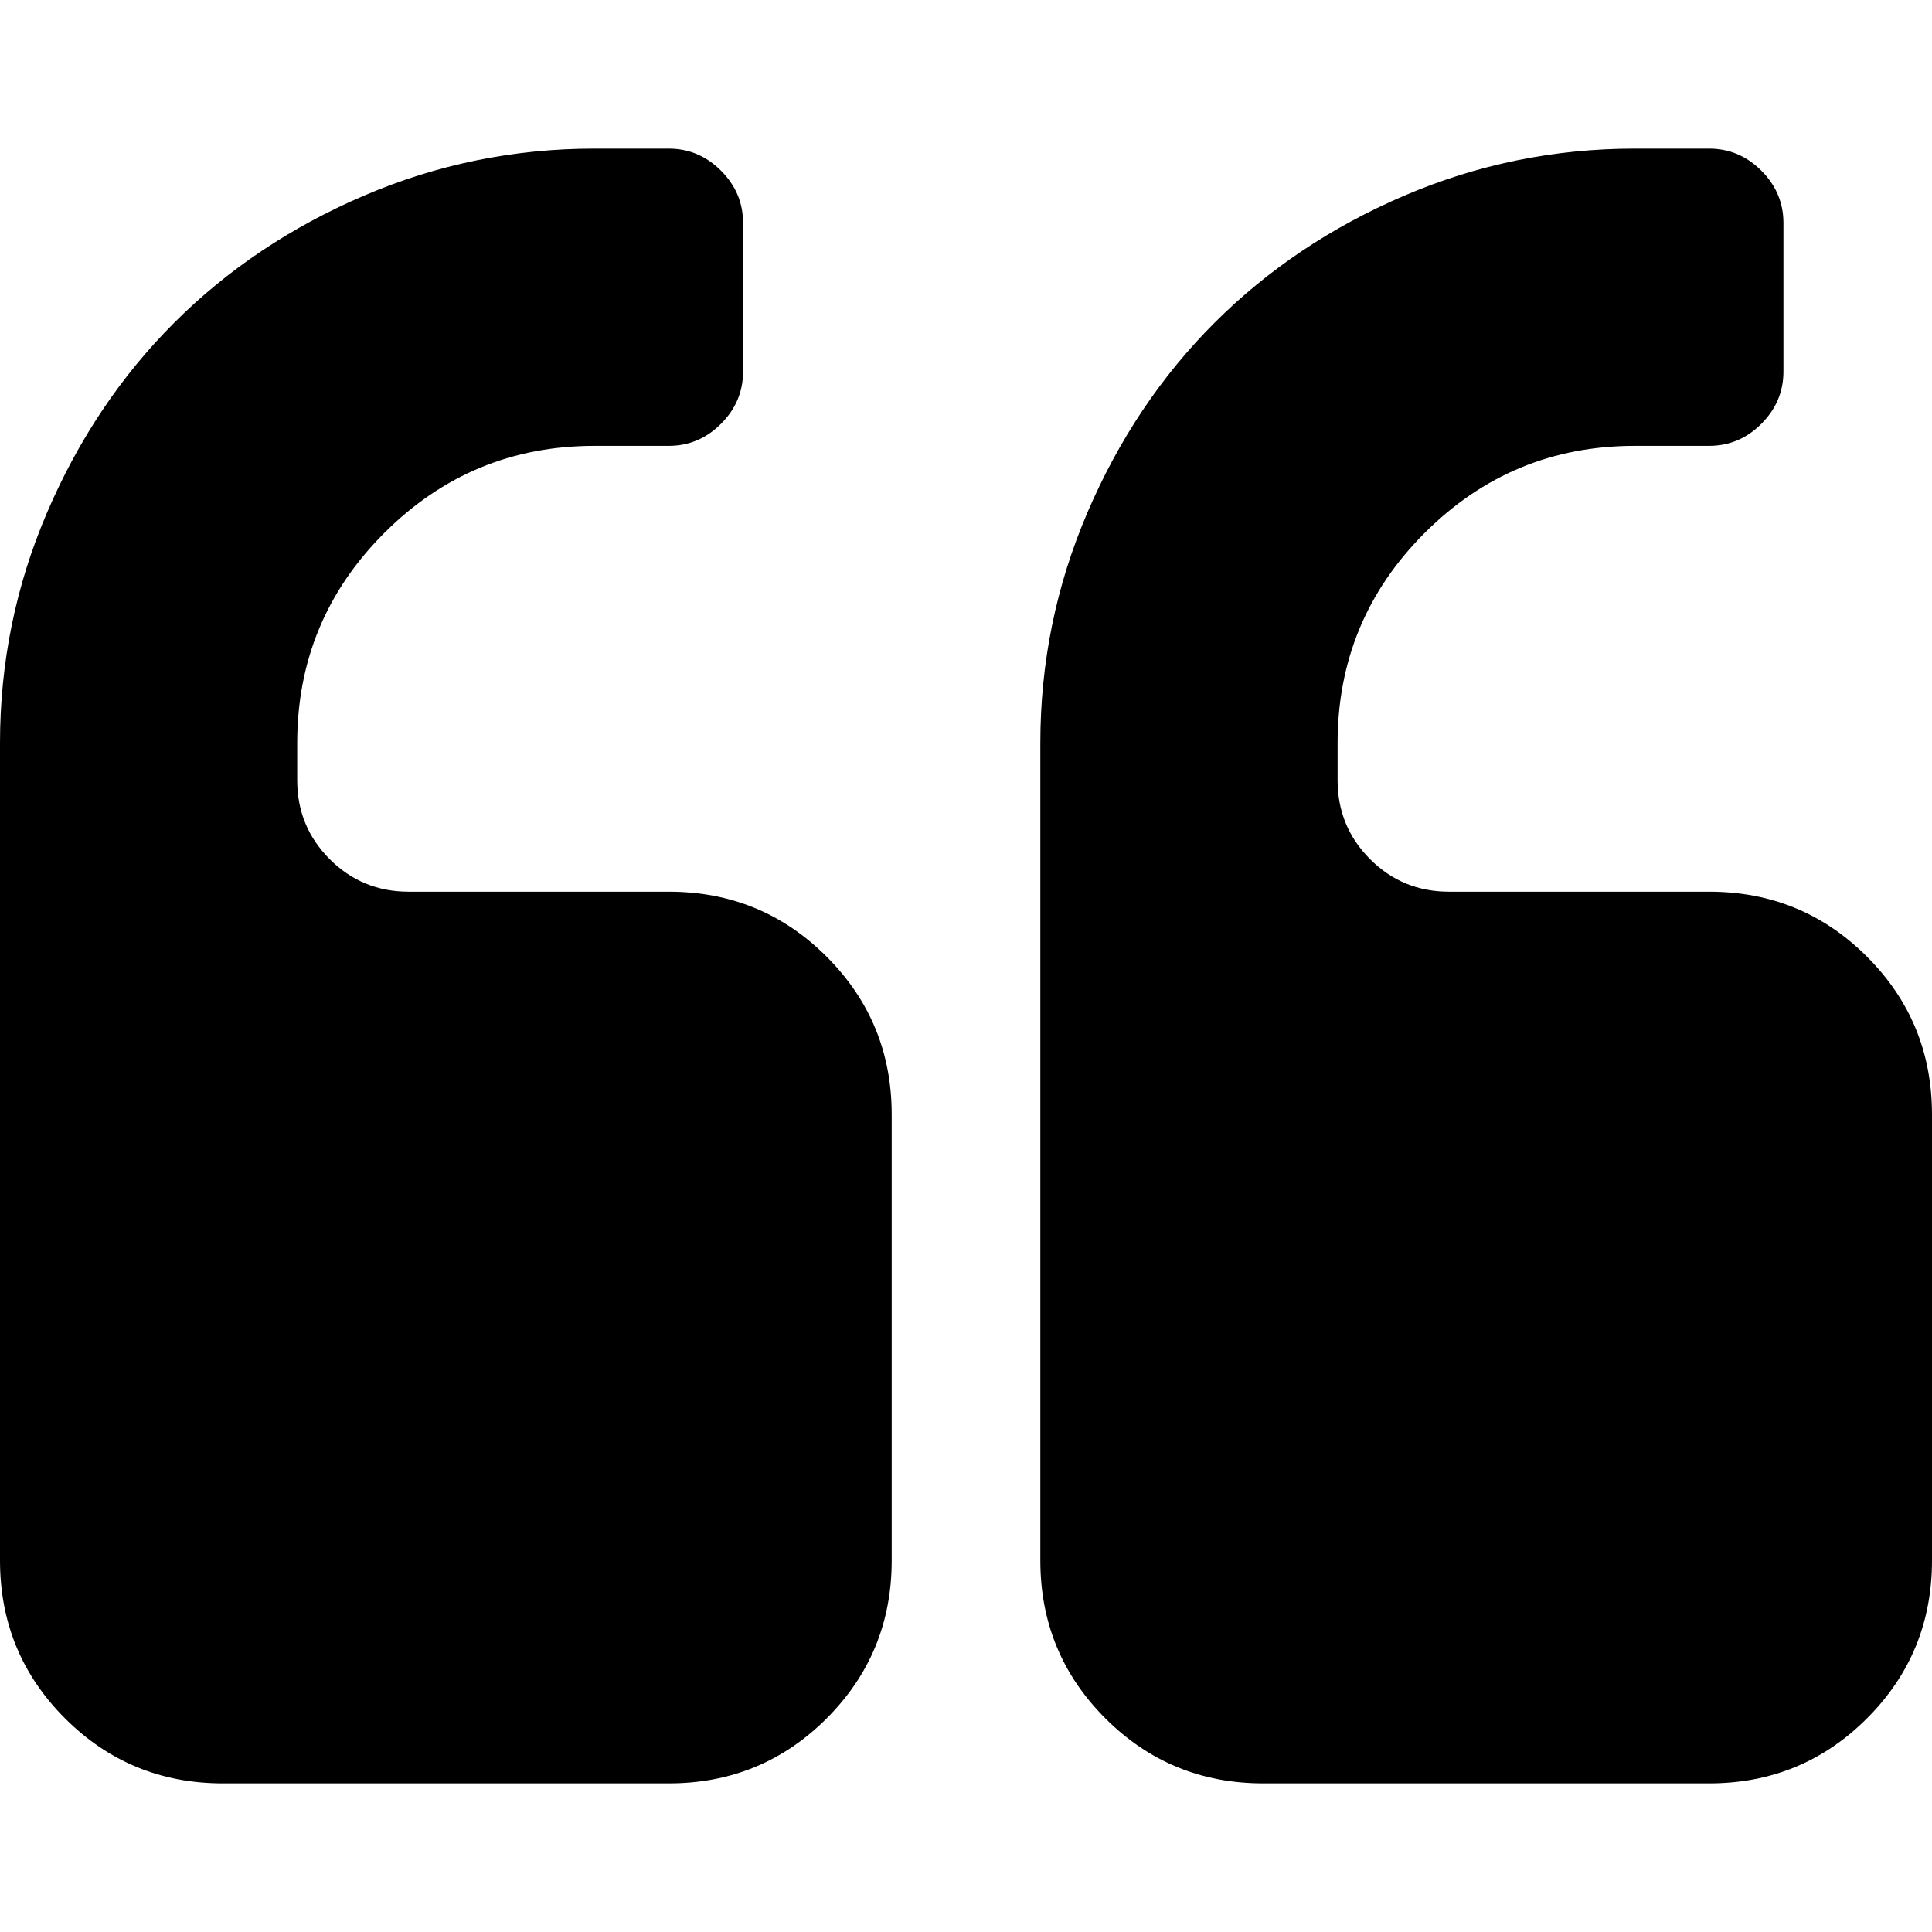
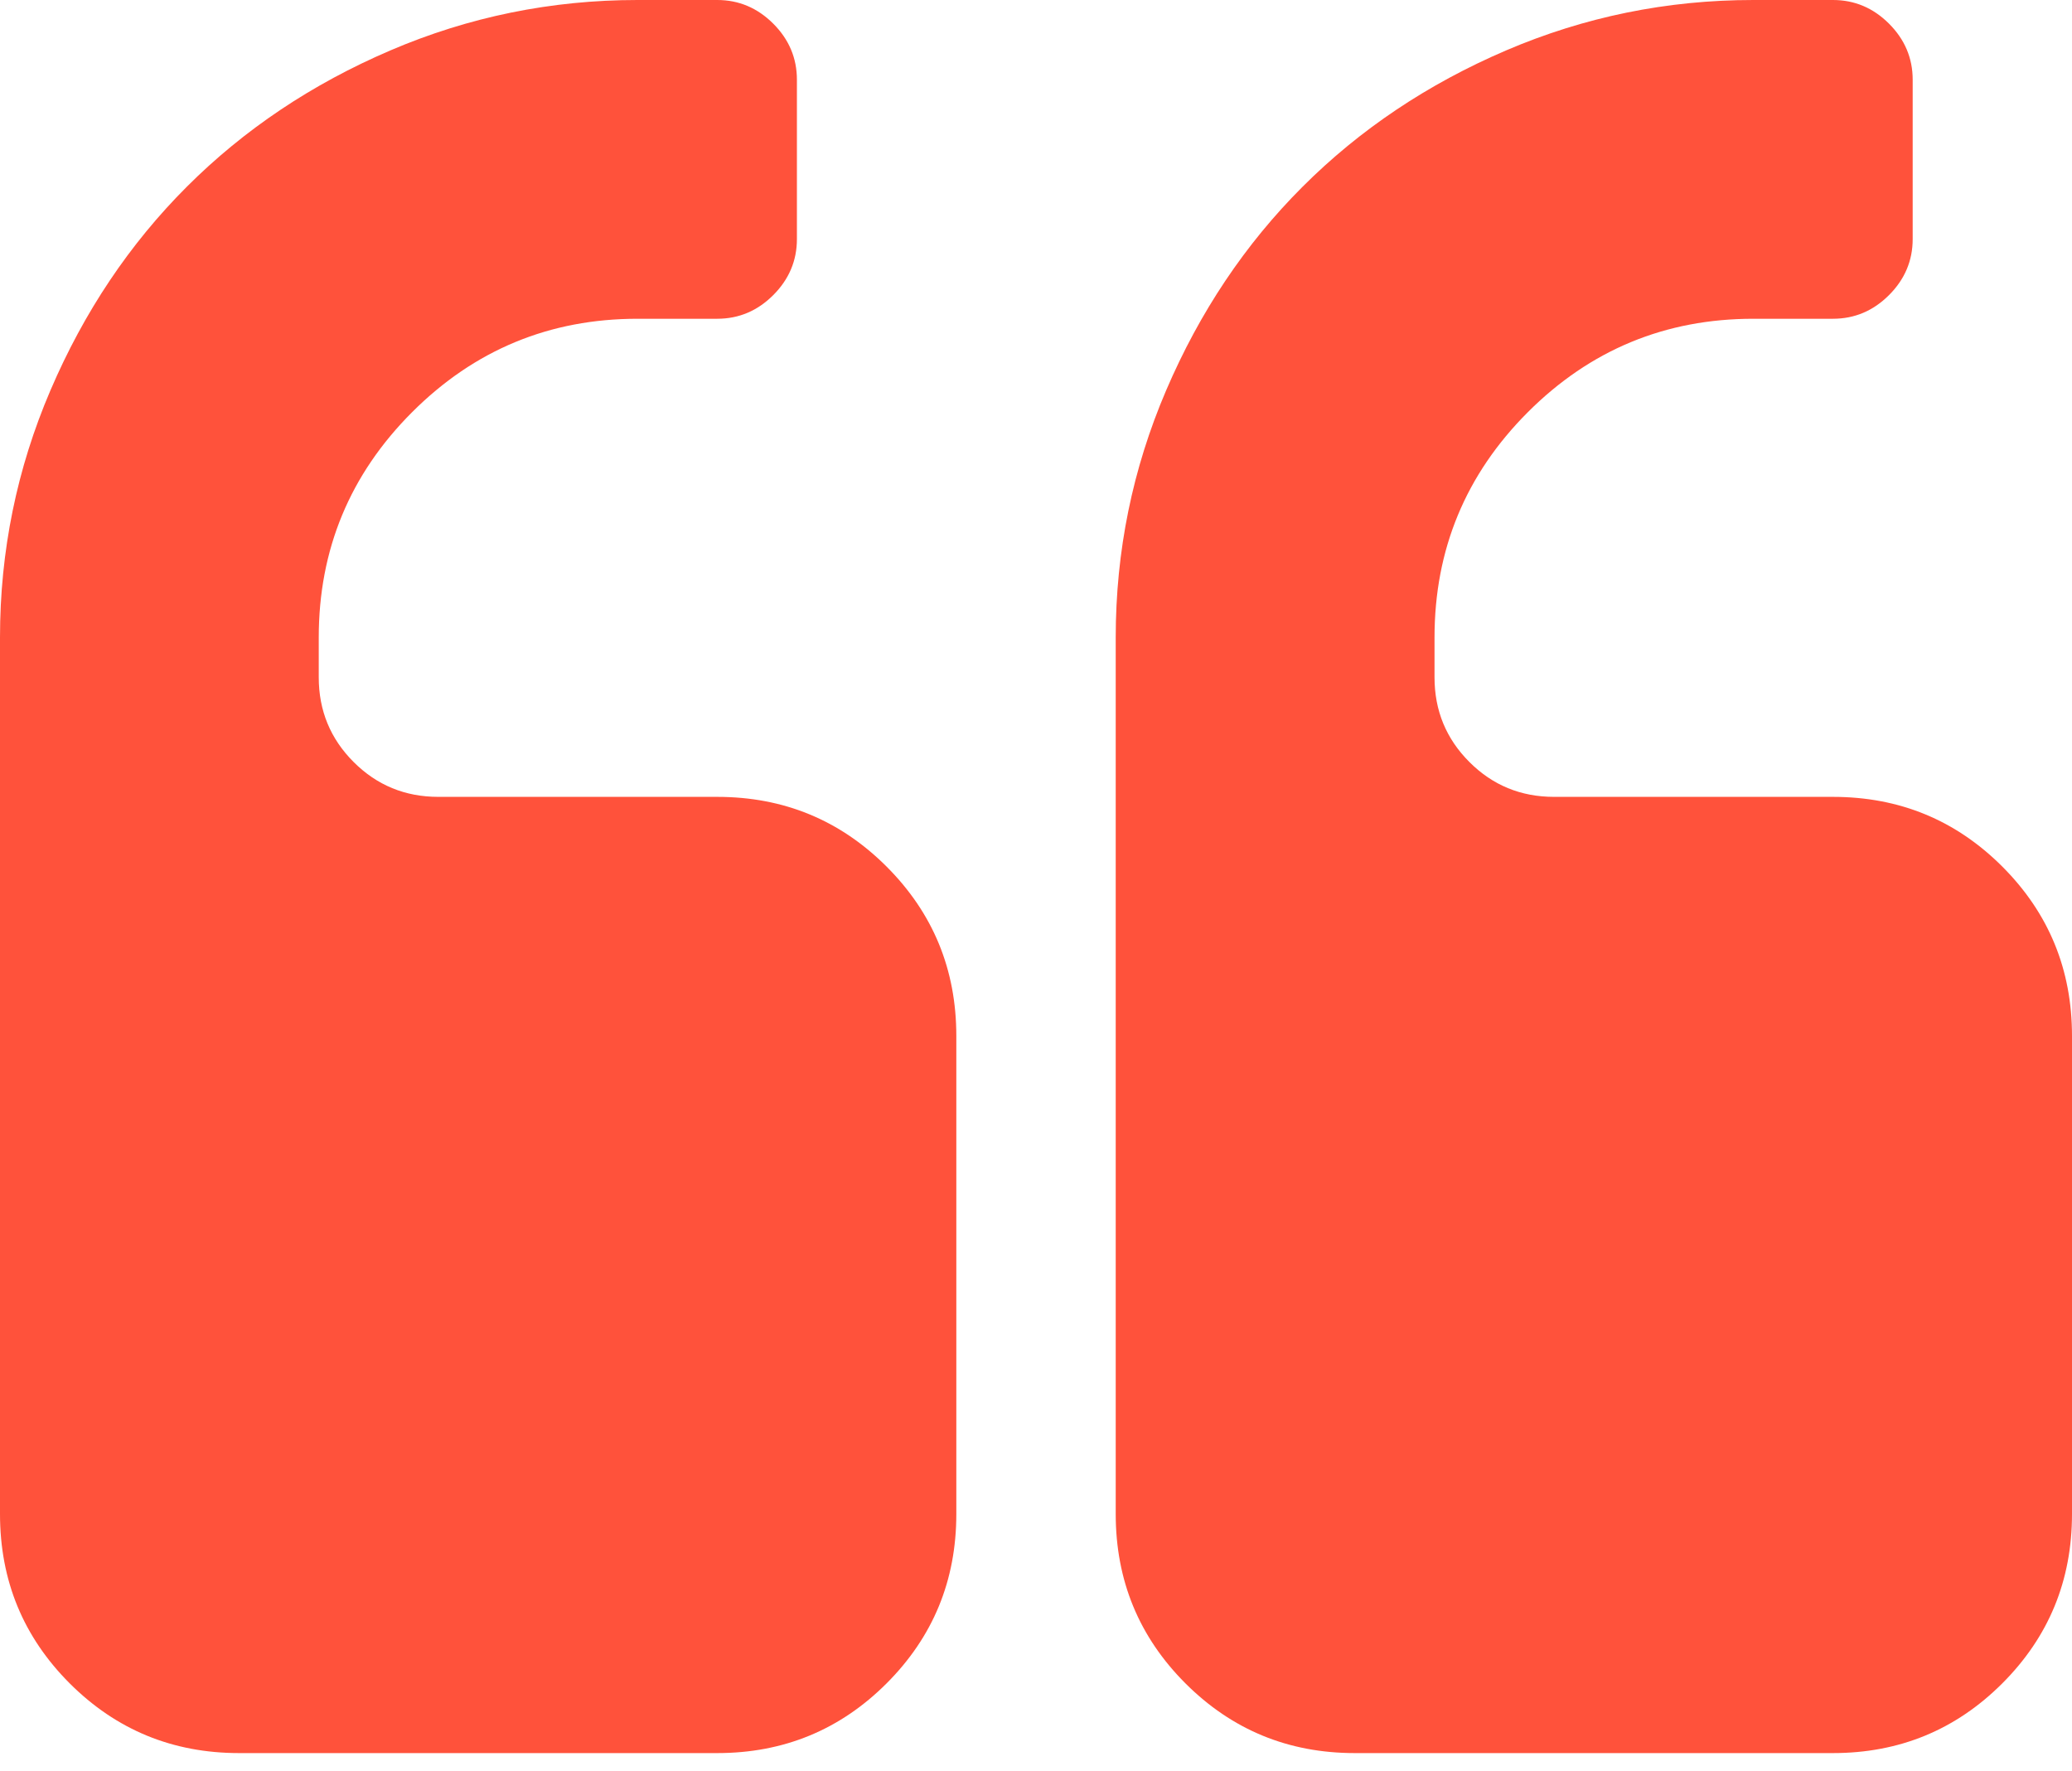
- <svg xmlns="http://www.w3.org/2000/svg" version="1.1" id="Capa_1" x="0px" y="0px" width="475.082px" height="475.081px" viewBox="0 0 475.082 475.081" style="enable-background:new 0 0 475.082 475.081;" xml:space="preserve">
-   <g>
-     <g>
-       <path d="M164.45,219.27h-63.954c-7.614,0-14.087-2.664-19.417-7.994c-5.327-5.33-7.994-11.801-7.994-19.417v-9.132    c0-20.177,7.139-37.401,21.416-51.678c14.276-14.272,31.503-21.411,51.678-21.411h18.271c4.948,0,9.229-1.809,12.847-5.424    c3.616-3.617,5.424-7.898,5.424-12.847V54.819c0-4.948-1.809-9.233-5.424-12.85c-3.617-3.612-7.898-5.424-12.847-5.424h-18.271    c-19.797,0-38.684,3.858-56.673,11.563c-17.987,7.71-33.545,18.132-46.68,31.267c-13.134,13.129-23.553,28.688-31.262,46.677    C3.855,144.039,0,162.931,0,182.726v200.991c0,15.235,5.327,28.171,15.986,38.834c10.66,10.657,23.606,15.985,38.832,15.985    h109.639c15.225,0,28.167-5.328,38.828-15.985c10.657-10.663,15.987-23.599,15.987-38.834V274.088    c0-15.232-5.33-28.168-15.994-38.832C192.622,224.6,179.675,219.27,164.45,219.27z" />
-       <path d="M459.103,235.256c-10.656-10.656-23.599-15.986-38.828-15.986h-63.953c-7.61,0-14.089-2.664-19.41-7.994    c-5.332-5.33-7.994-11.801-7.994-19.417v-9.132c0-20.177,7.139-37.401,21.409-51.678c14.271-14.272,31.497-21.411,51.682-21.411    h18.267c4.949,0,9.233-1.809,12.848-5.424c3.613-3.617,5.428-7.898,5.428-12.847V54.819c0-4.948-1.814-9.233-5.428-12.85    c-3.614-3.612-7.898-5.424-12.848-5.424h-18.267c-19.808,0-38.691,3.858-56.685,11.563c-17.984,7.71-33.537,18.132-46.672,31.267    c-13.135,13.129-23.559,28.688-31.265,46.677c-7.707,17.987-11.567,36.879-11.567,56.674v200.991    c0,15.235,5.332,28.171,15.988,38.834c10.657,10.657,23.6,15.985,38.828,15.985h109.633c15.229,0,28.171-5.328,38.827-15.985    c10.664-10.663,15.985-23.599,15.985-38.834V274.088C475.082,258.855,469.76,245.92,459.103,235.256z" />
-     </g>
-   </g>
-   <g>
- </g>
-   <g>
- </g>
-   <g>
- </g>
-   <g>
- </g>
-   <g>
- </g>
-   <g>
- </g>
-   <g>
- </g>
-   <g>
- </g>
-   <g>
- </g>
-   <g>
- </g>
-   <g>
- </g>
-   <g>
- </g>
-   <g>
- </g>
-   <g>
- </g>
-   <g>
- </g>
+ <svg xmlns="http://www.w3.org/2000/svg" width="110" height="94" viewBox="0 0 110 94" fill="none">
+   <path d="M38.077 42.308H23.269C21.506 42.308 20.007 41.691 18.773 40.457C17.54 39.223 16.922 37.725 16.922 35.961V33.847C16.922 29.175 18.575 25.187 21.881 21.881C25.186 18.577 29.175 16.924 33.846 16.924H38.077C39.222 16.924 40.214 16.505 41.051 15.668C41.888 14.831 42.307 13.839 42.307 12.694V4.231C42.307 3.086 41.888 2.093 41.051 1.256C40.214 0.42 39.222 0 38.077 0H33.846C29.262 0 24.889 0.893 20.724 2.677C16.559 4.462 12.957 6.876 9.916 9.917C6.875 12.957 4.462 16.559 2.678 20.724C0.893 24.889 0 29.263 0 33.847V80.384C0 83.912 1.233 86.907 3.701 89.376C6.17 91.843 9.167 93.077 12.693 93.077H38.078C41.603 93.077 44.6 91.843 47.068 89.376C49.536 86.907 50.77 83.912 50.77 80.384V55.001C50.77 51.474 49.536 48.479 47.067 46.009C44.599 43.542 41.602 42.308 38.077 42.308Z" fill="#FF523B" />
+   <path d="M106.3 46.009C103.833 43.542 100.836 42.308 97.31 42.308H82.502C80.74 42.308 79.24 41.691 78.008 40.457C76.774 39.223 76.157 37.725 76.157 35.961V33.847C76.157 29.175 77.81 25.187 81.114 21.881C84.419 18.577 88.407 16.924 93.081 16.924H97.31C98.456 16.924 99.448 16.505 100.285 15.668C101.122 14.831 101.542 13.839 101.542 12.694V4.231C101.542 3.086 101.122 2.093 100.285 1.256C99.448 0.42 98.456 0 97.31 0H93.081C88.494 0 84.122 0.893 79.956 2.677C75.792 4.462 72.191 6.876 69.15 9.917C66.108 12.957 63.695 16.559 61.91 20.724C60.126 24.889 59.232 29.263 59.232 33.847V80.384C59.232 83.912 60.467 86.907 62.934 89.376C65.402 91.843 68.398 93.077 71.924 93.077H97.309C100.835 93.077 103.831 91.843 106.299 89.376C108.768 86.907 110 83.912 110 80.384V55.001C110 51.474 108.768 48.479 106.3 46.009Z" fill="#FF523B" />
</svg>
